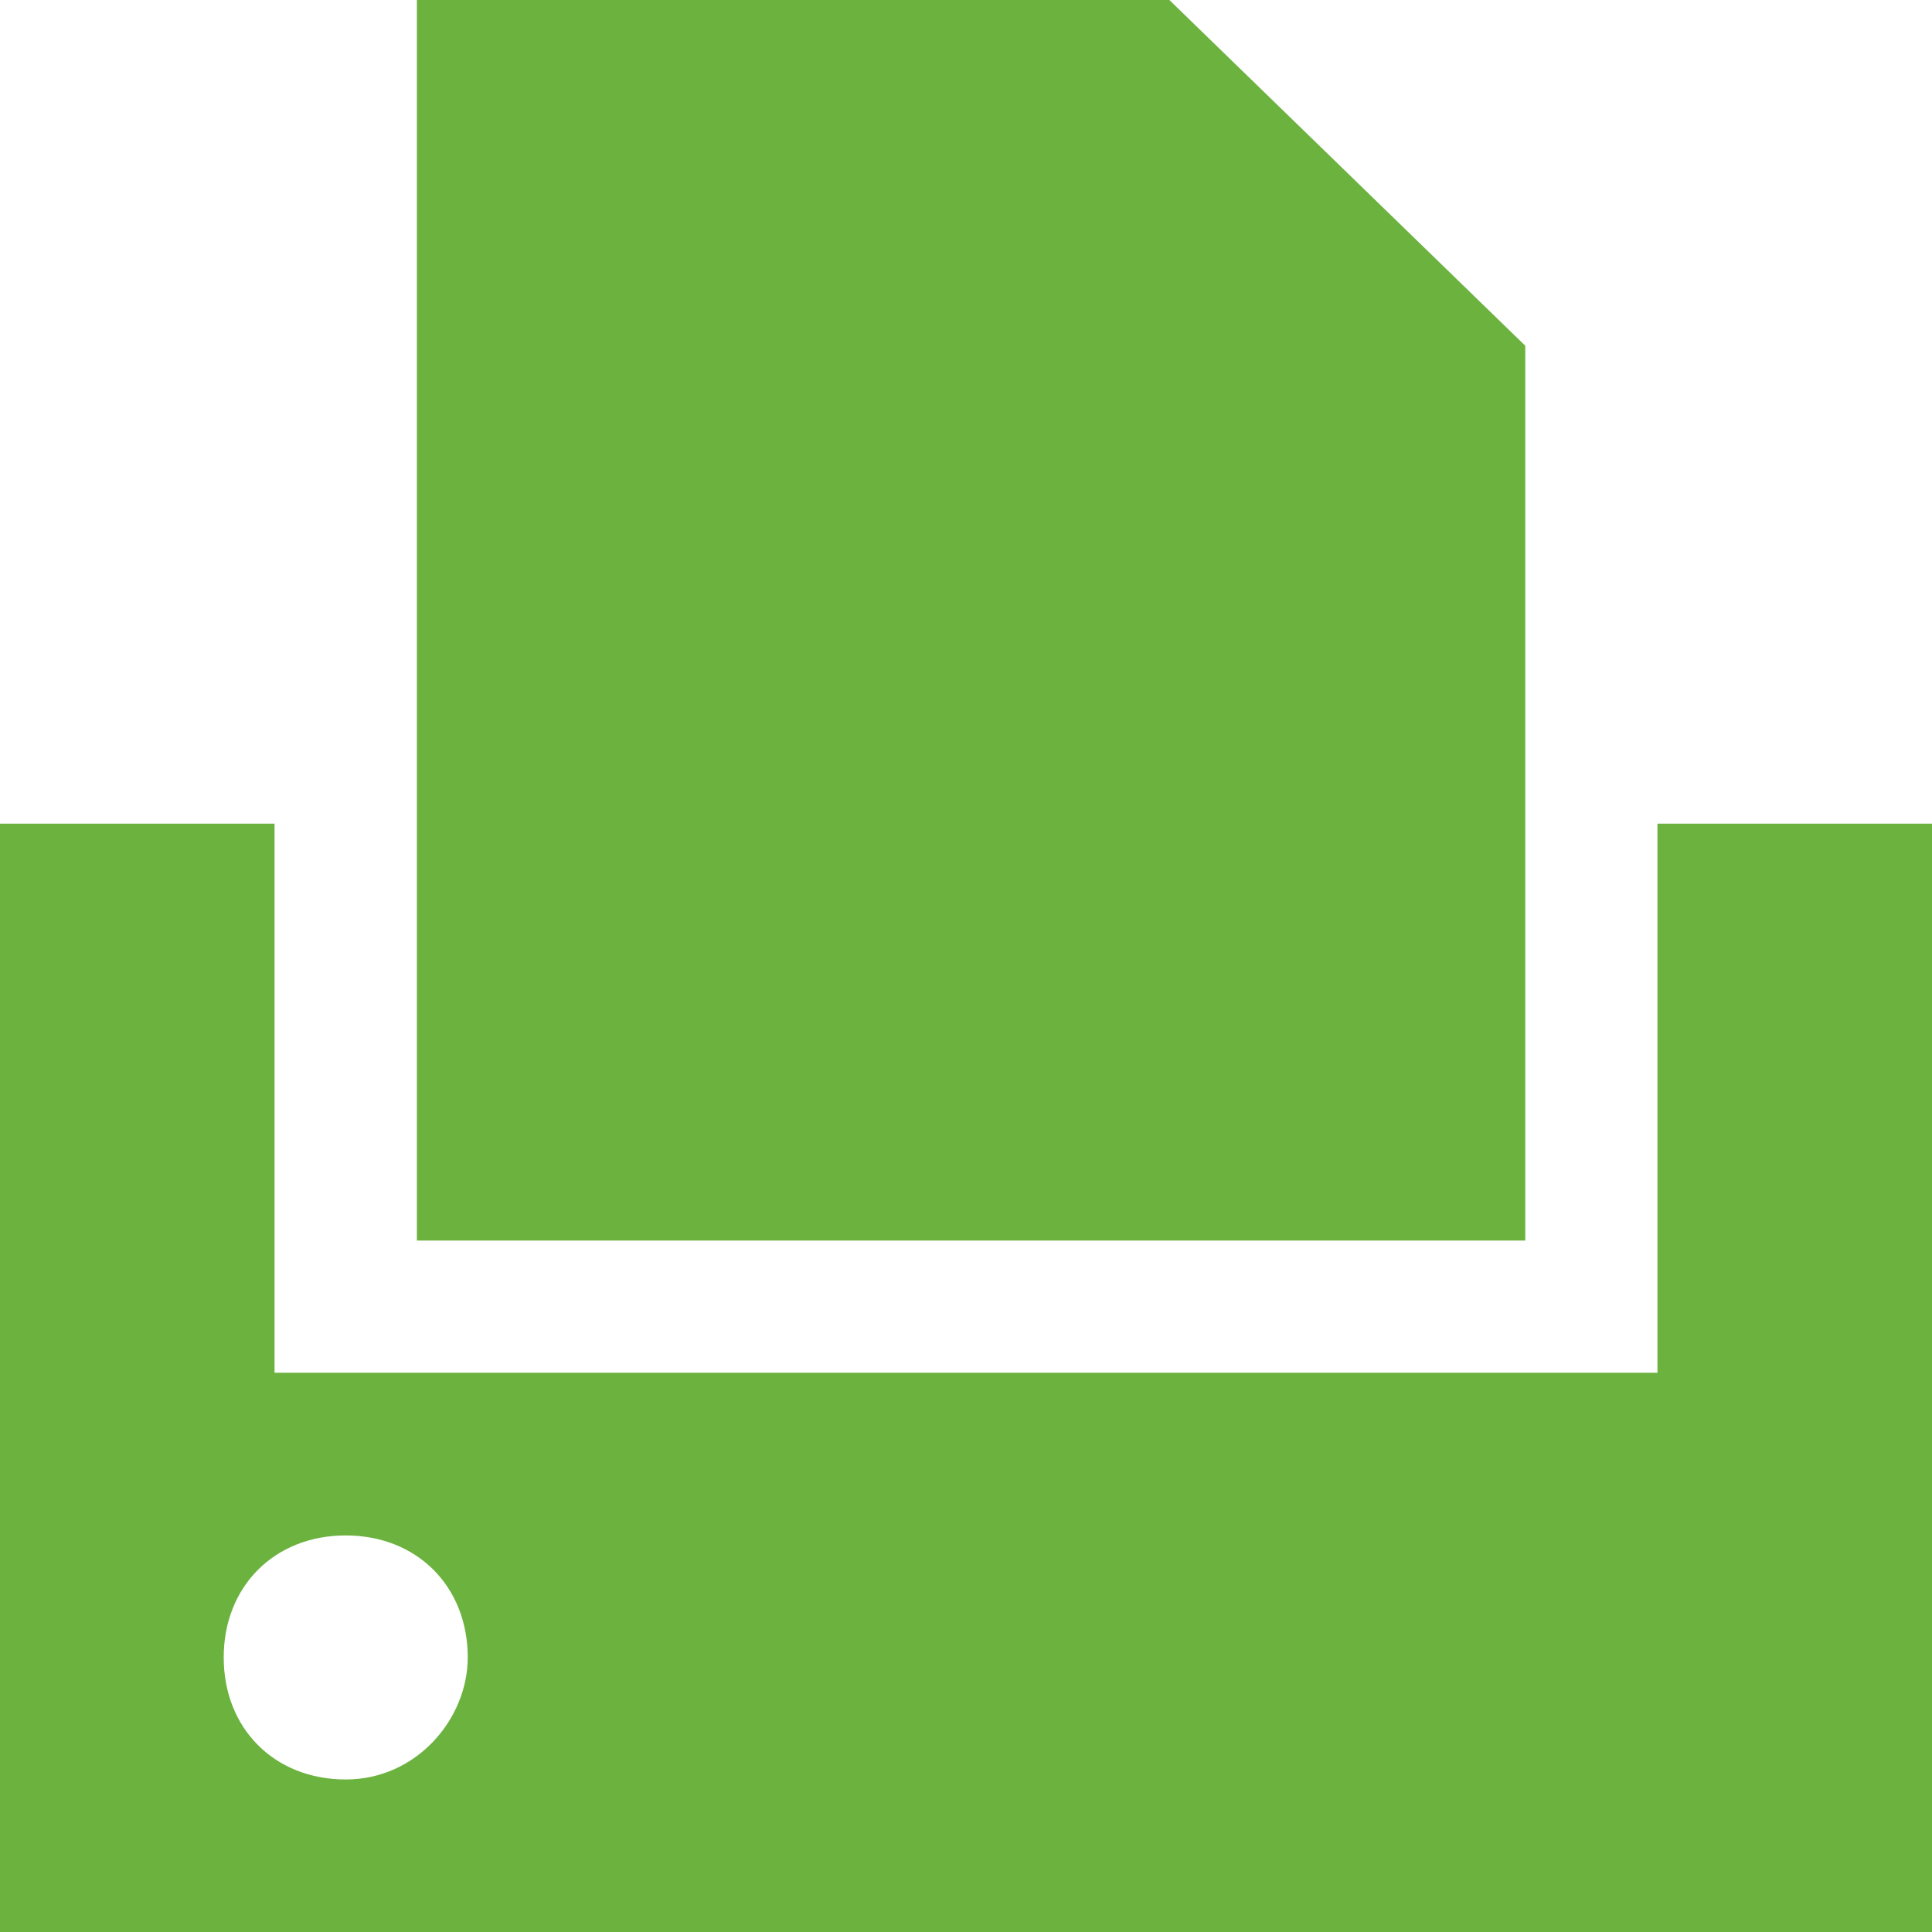
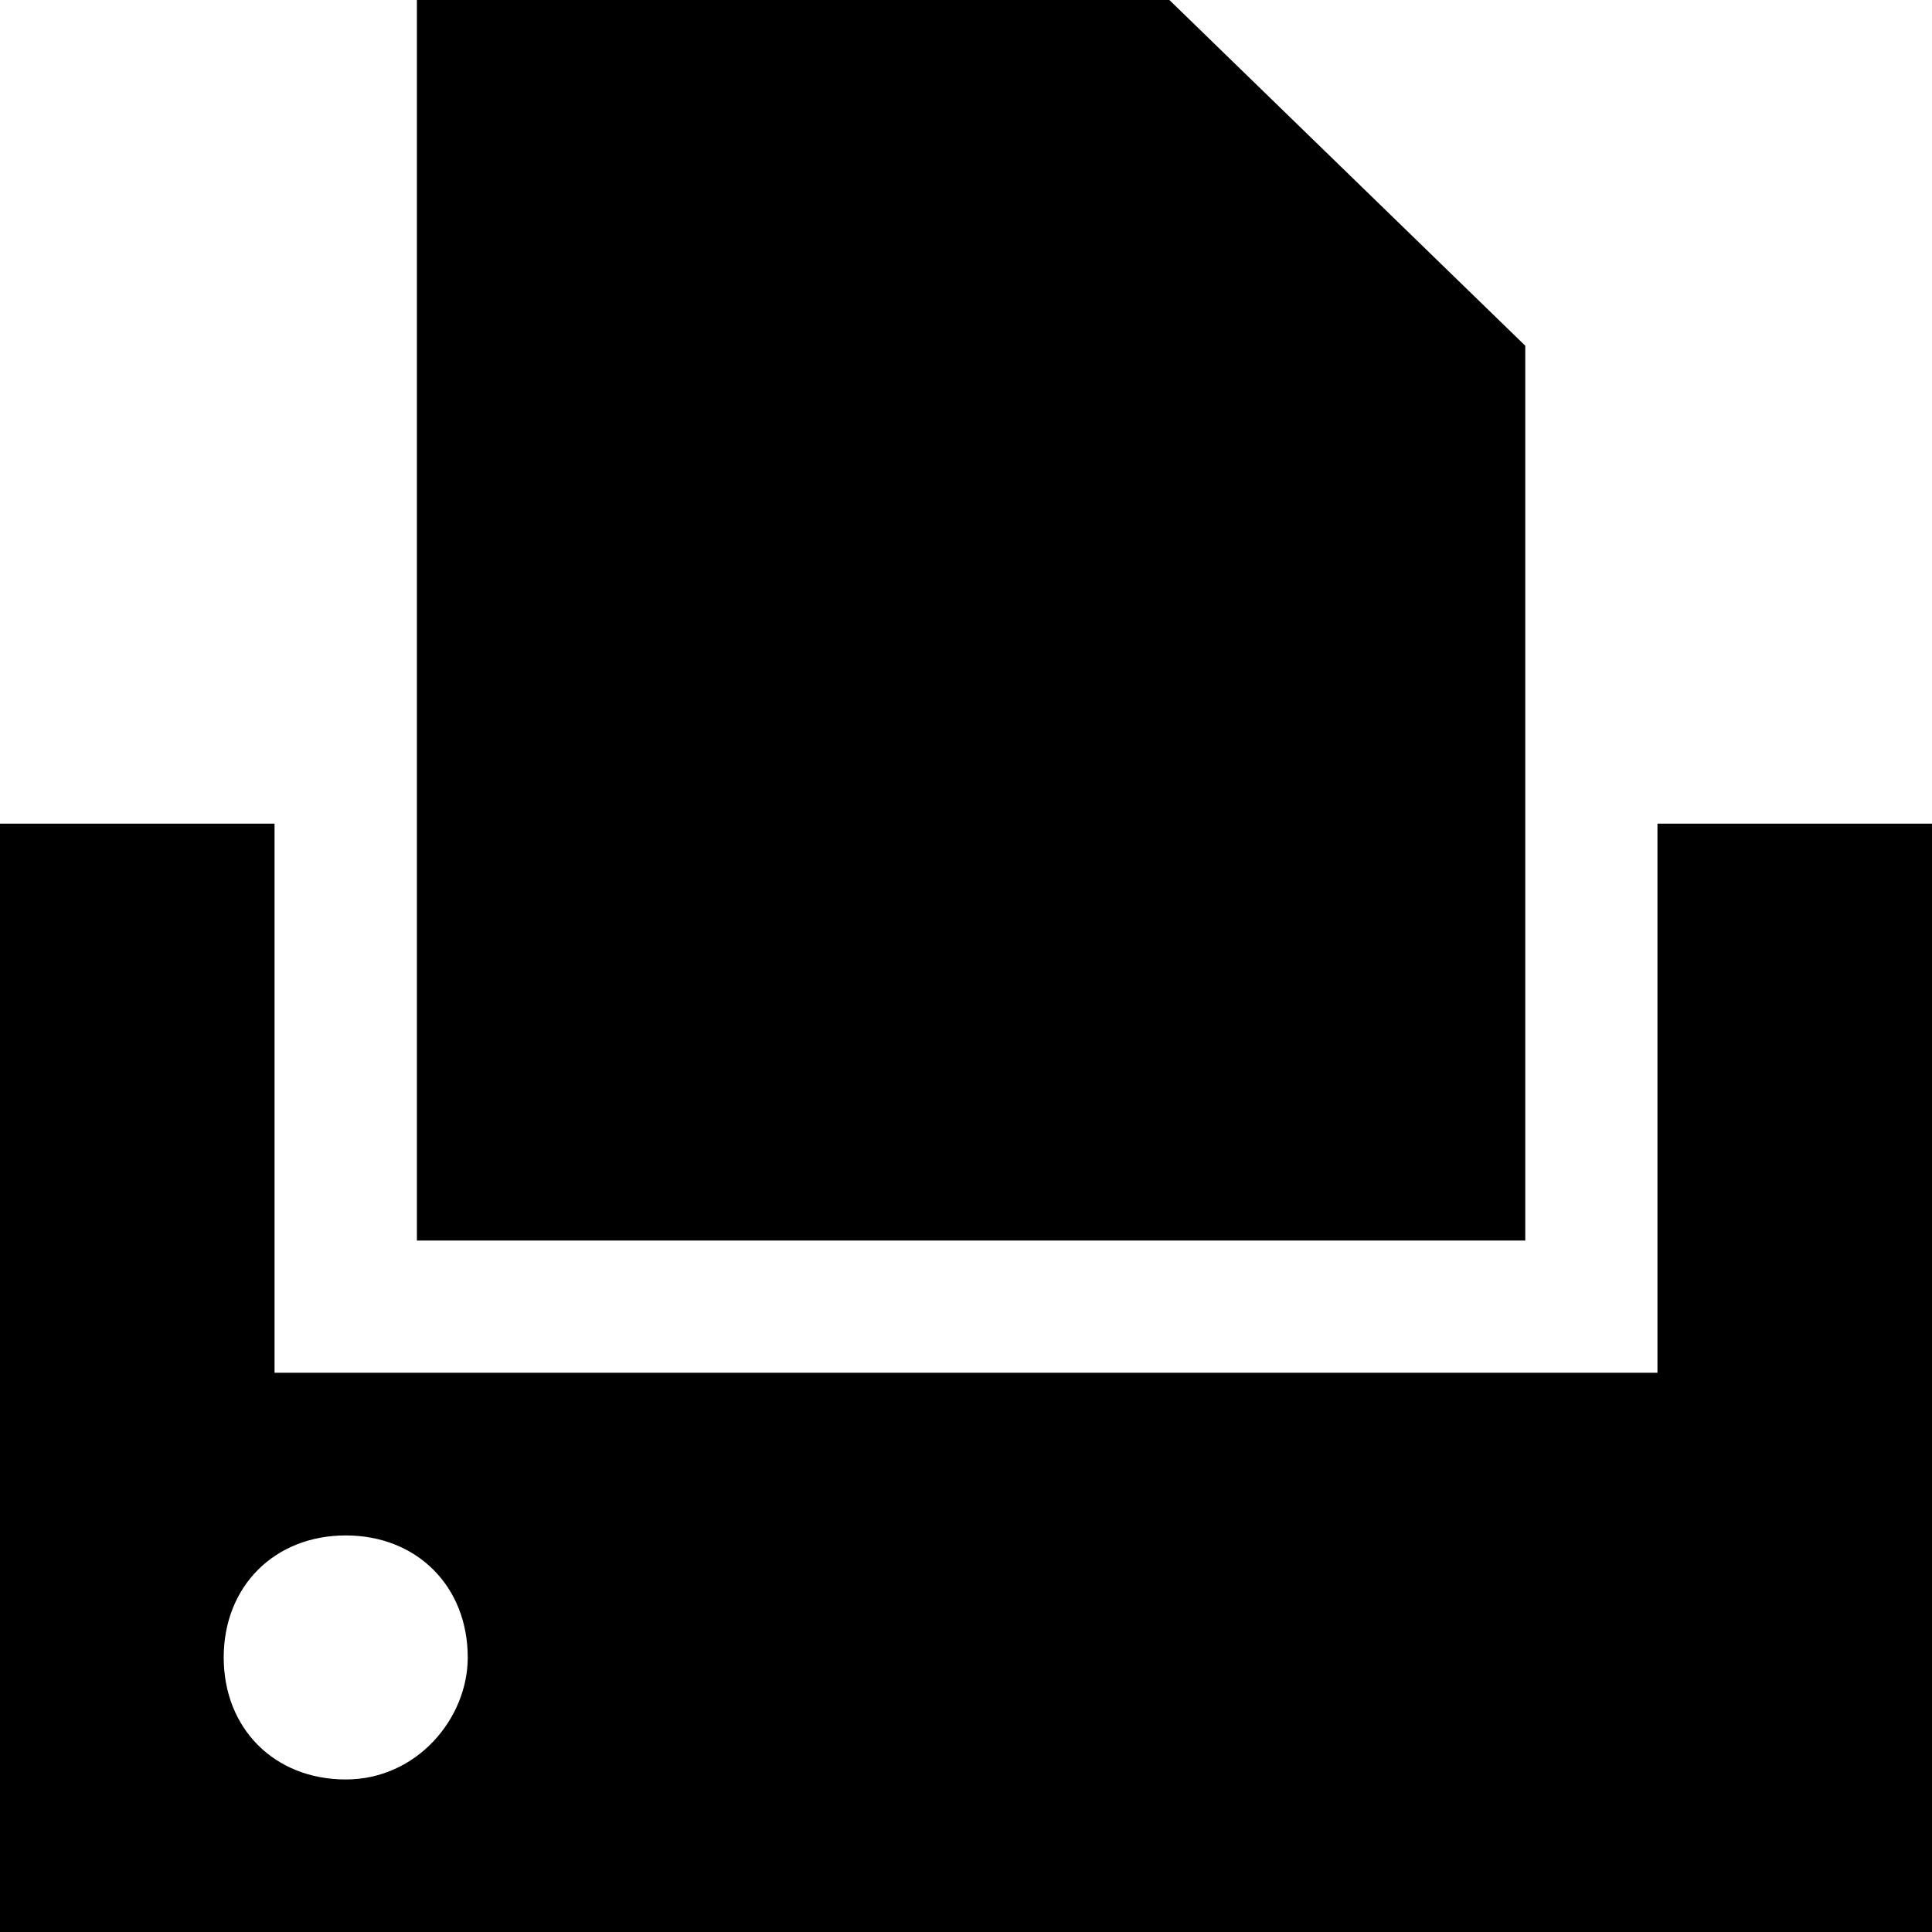
<svg xmlns="http://www.w3.org/2000/svg" version="1.1" id="OBSVG" x="0px" y="0px" viewBox="0 0 19 19" style="enable-background:new 0 0 19 19;" xml:space="preserve">
  <style type="text/css">
- 	.st0{fill:#6CB23F;}
+ 	.st0{fill:#000000;}
</style>
  <g>
    <path class="st0" d="M16.3,8.1v5.4H2.7V8.1H0V19h19V8.1H16.3z M3.4,17.5c-0.7,0-1.2-0.5-1.2-1.2c0,0,0,0,0,0   c0-0.7,0.5-1.2,1.2-1.2s1.2,0.5,1.2,1.2C4.6,16.9,4.1,17.5,3.4,17.5C3.4,17.5,3.4,17.5,3.4,17.5z M11.5,0H4.1v12.2h10.9V3.4L11.5,0   z" />
  </g>
</svg>
